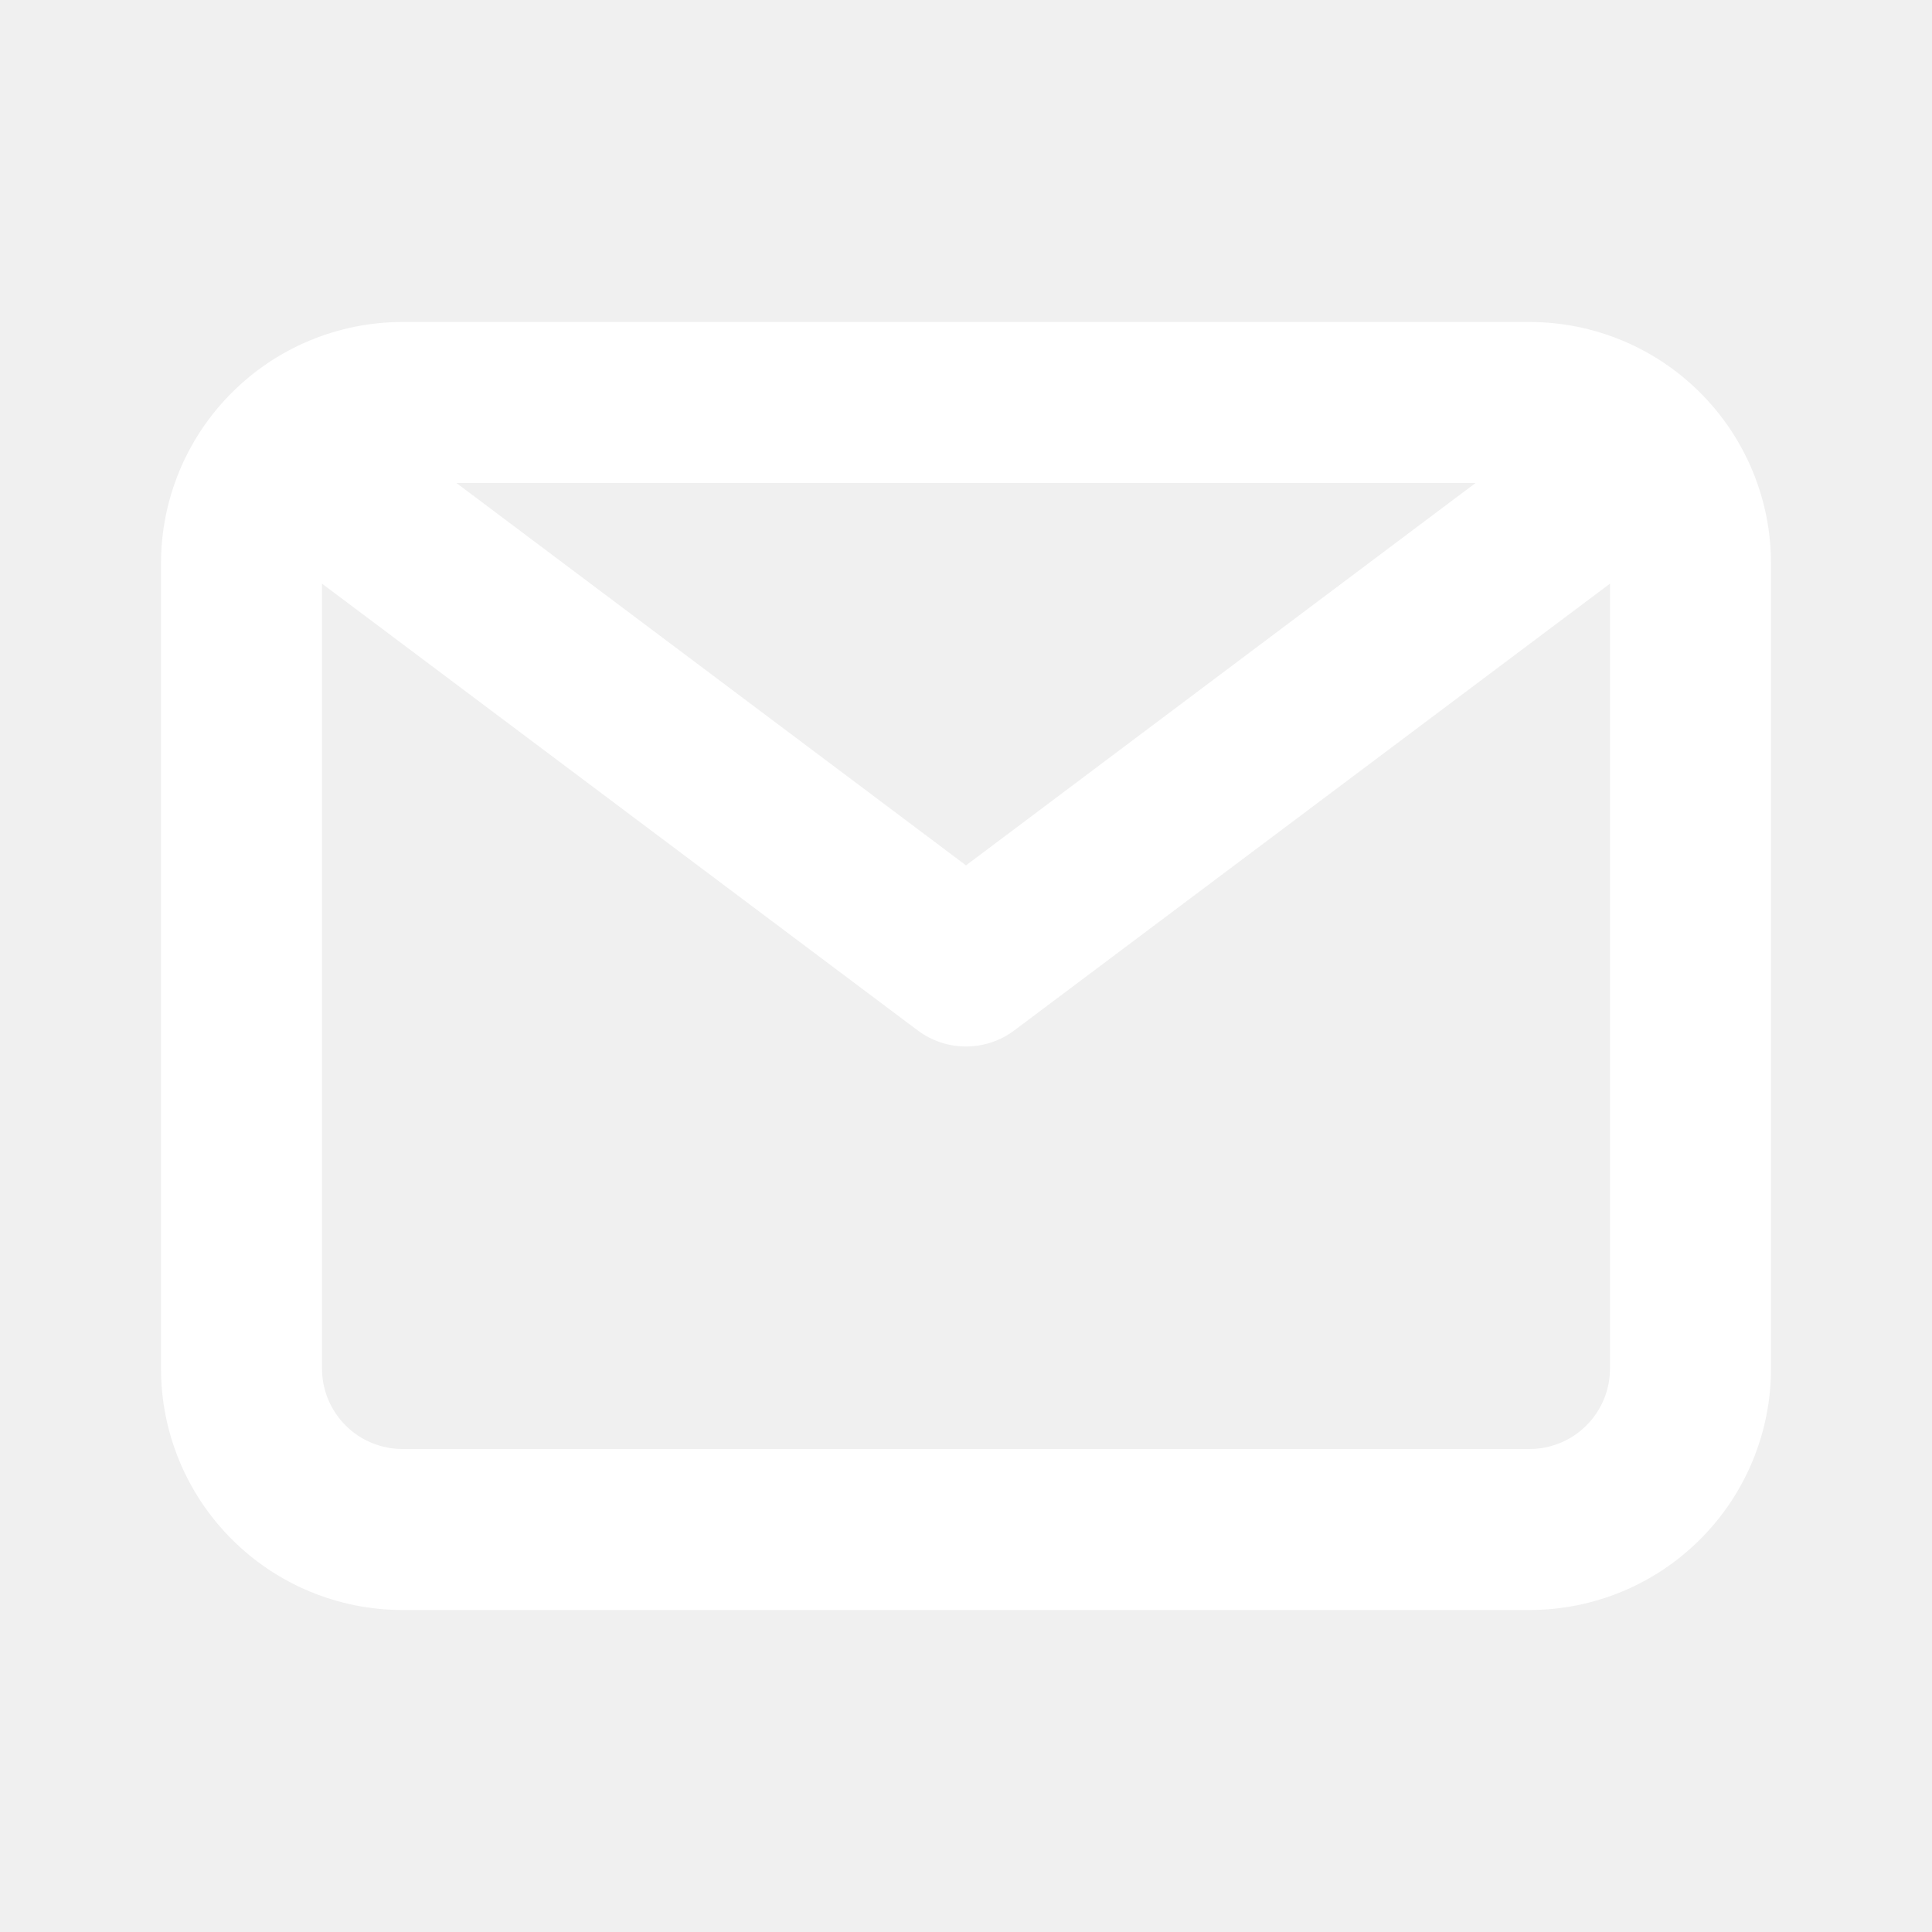
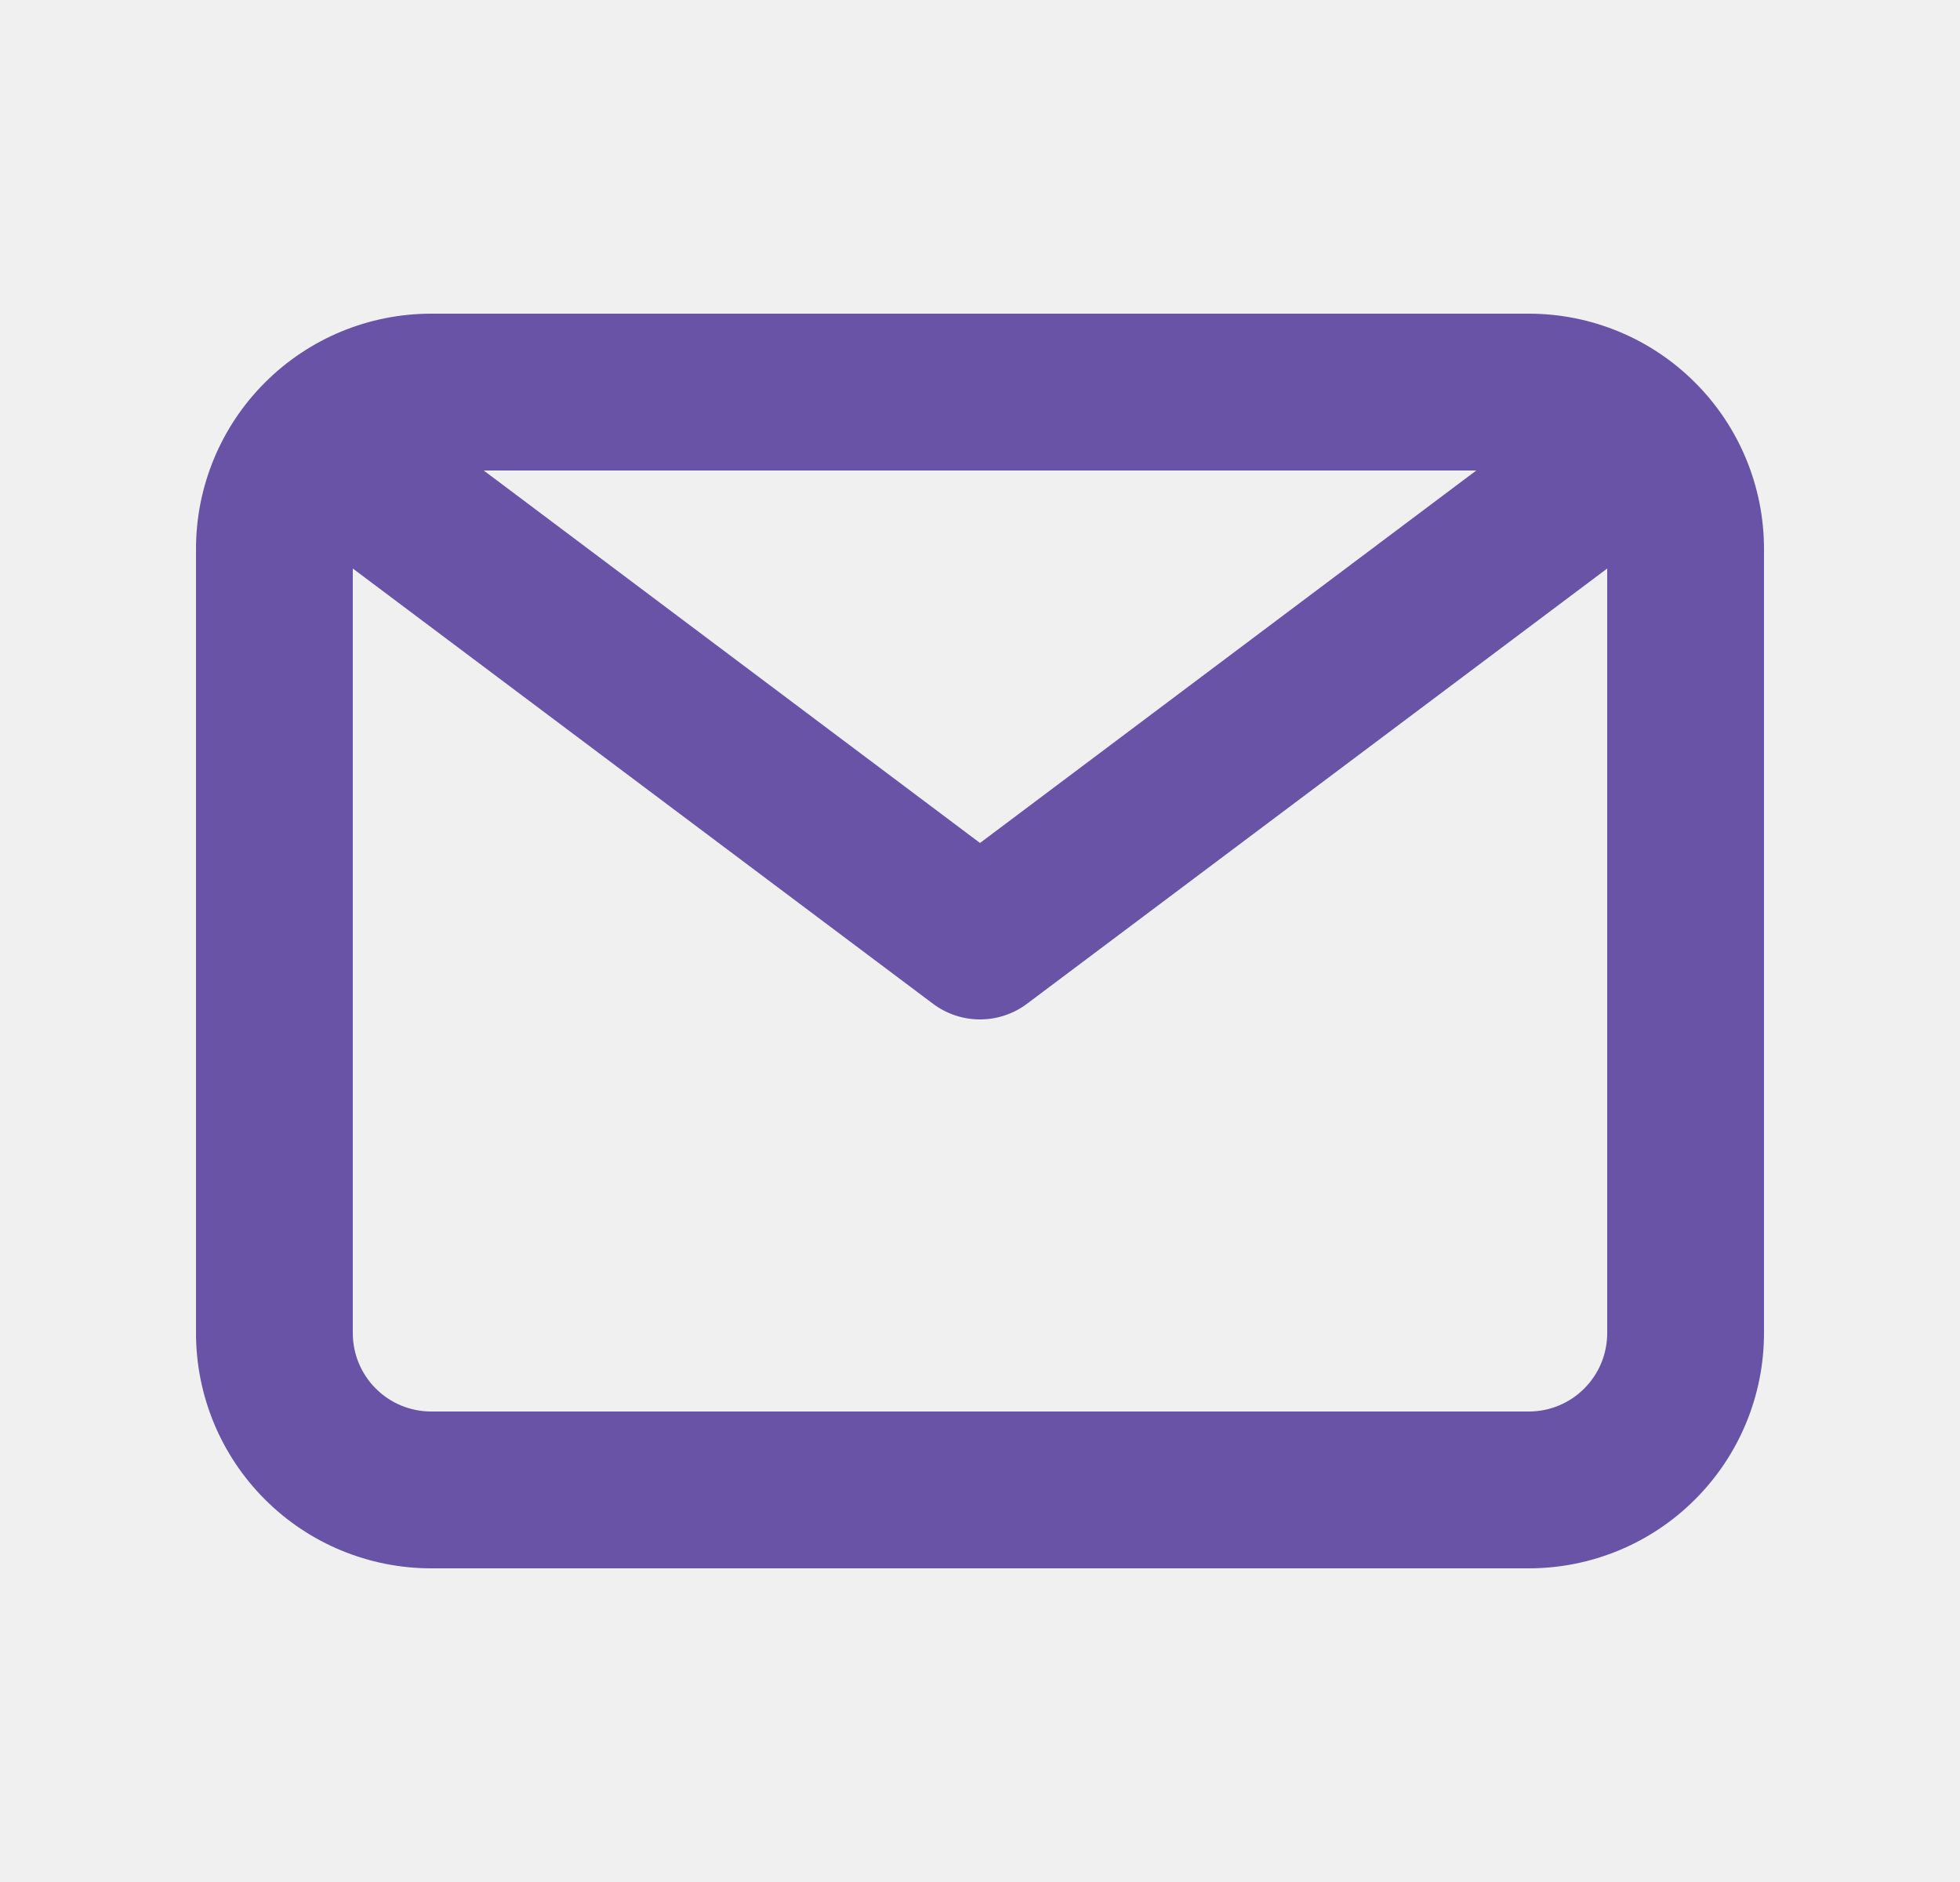
- <svg xmlns="http://www.w3.org/2000/svg" width="24" height="24" viewBox="0 0 24 24" fill="none">
-   <path d="M19 4H5C4.204 4 3.441 4.316 2.879 4.879C2.316 5.441 2 6.204 2 7V17C2 17.796 2.316 18.559 2.879 19.121C3.441 19.684 4.204 20 5 20H19C19.796 20 20.559 19.684 21.121 19.121C21.684 18.559 22 17.796 22 17V7C22 6.204 21.684 5.441 21.121 4.879C20.559 4.316 19.796 4 19 4ZM18.33 6L12 10.75L5.67 6H18.33ZM19 18H5C4.735 18 4.48 17.895 4.293 17.707C4.105 17.52 4 17.265 4 17V7.25L11.4 12.8C11.573 12.93 11.784 13 12 13C12.216 13 12.427 12.93 12.6 12.8L20 7.25V17C20 17.265 19.895 17.52 19.707 17.707C19.52 17.895 19.265 18 19 18Z" fill="white" />
+ <svg xmlns="http://www.w3.org/2000/svg" width="25" height="24" viewBox="0 0 25 24" fill="none">
+   <path d="M19.5 4H5.5C4.704 4 3.941 4.316 3.379 4.879C2.816 5.441 2.5 6.204 2.5 7V17C2.5 17.796 2.816 18.559 3.379 19.121C3.941 19.684 4.704 20 5.5 20H19.5C20.296 20 21.059 19.684 21.621 19.121C22.184 18.559 22.5 17.796 22.5 17V7C22.5 6.204 22.184 5.441 21.621 4.879C21.059 4.316 20.296 4 19.5 4ZM18.83 6L12.5 10.75L6.17 6H18.83ZM19.5 18H5.5C5.235 18 4.98 17.895 4.793 17.707C4.605 17.52 4.5 17.265 4.5 17V7.25L11.9 12.8C12.073 12.93 12.284 13 12.5 13C12.716 13 12.927 12.93 13.1 12.8L20.5 7.25V17C20.5 17.265 20.395 17.52 20.207 17.707C20.02 17.895 19.765 18 19.5 18Z" fill="#6953A7" />
</svg>
